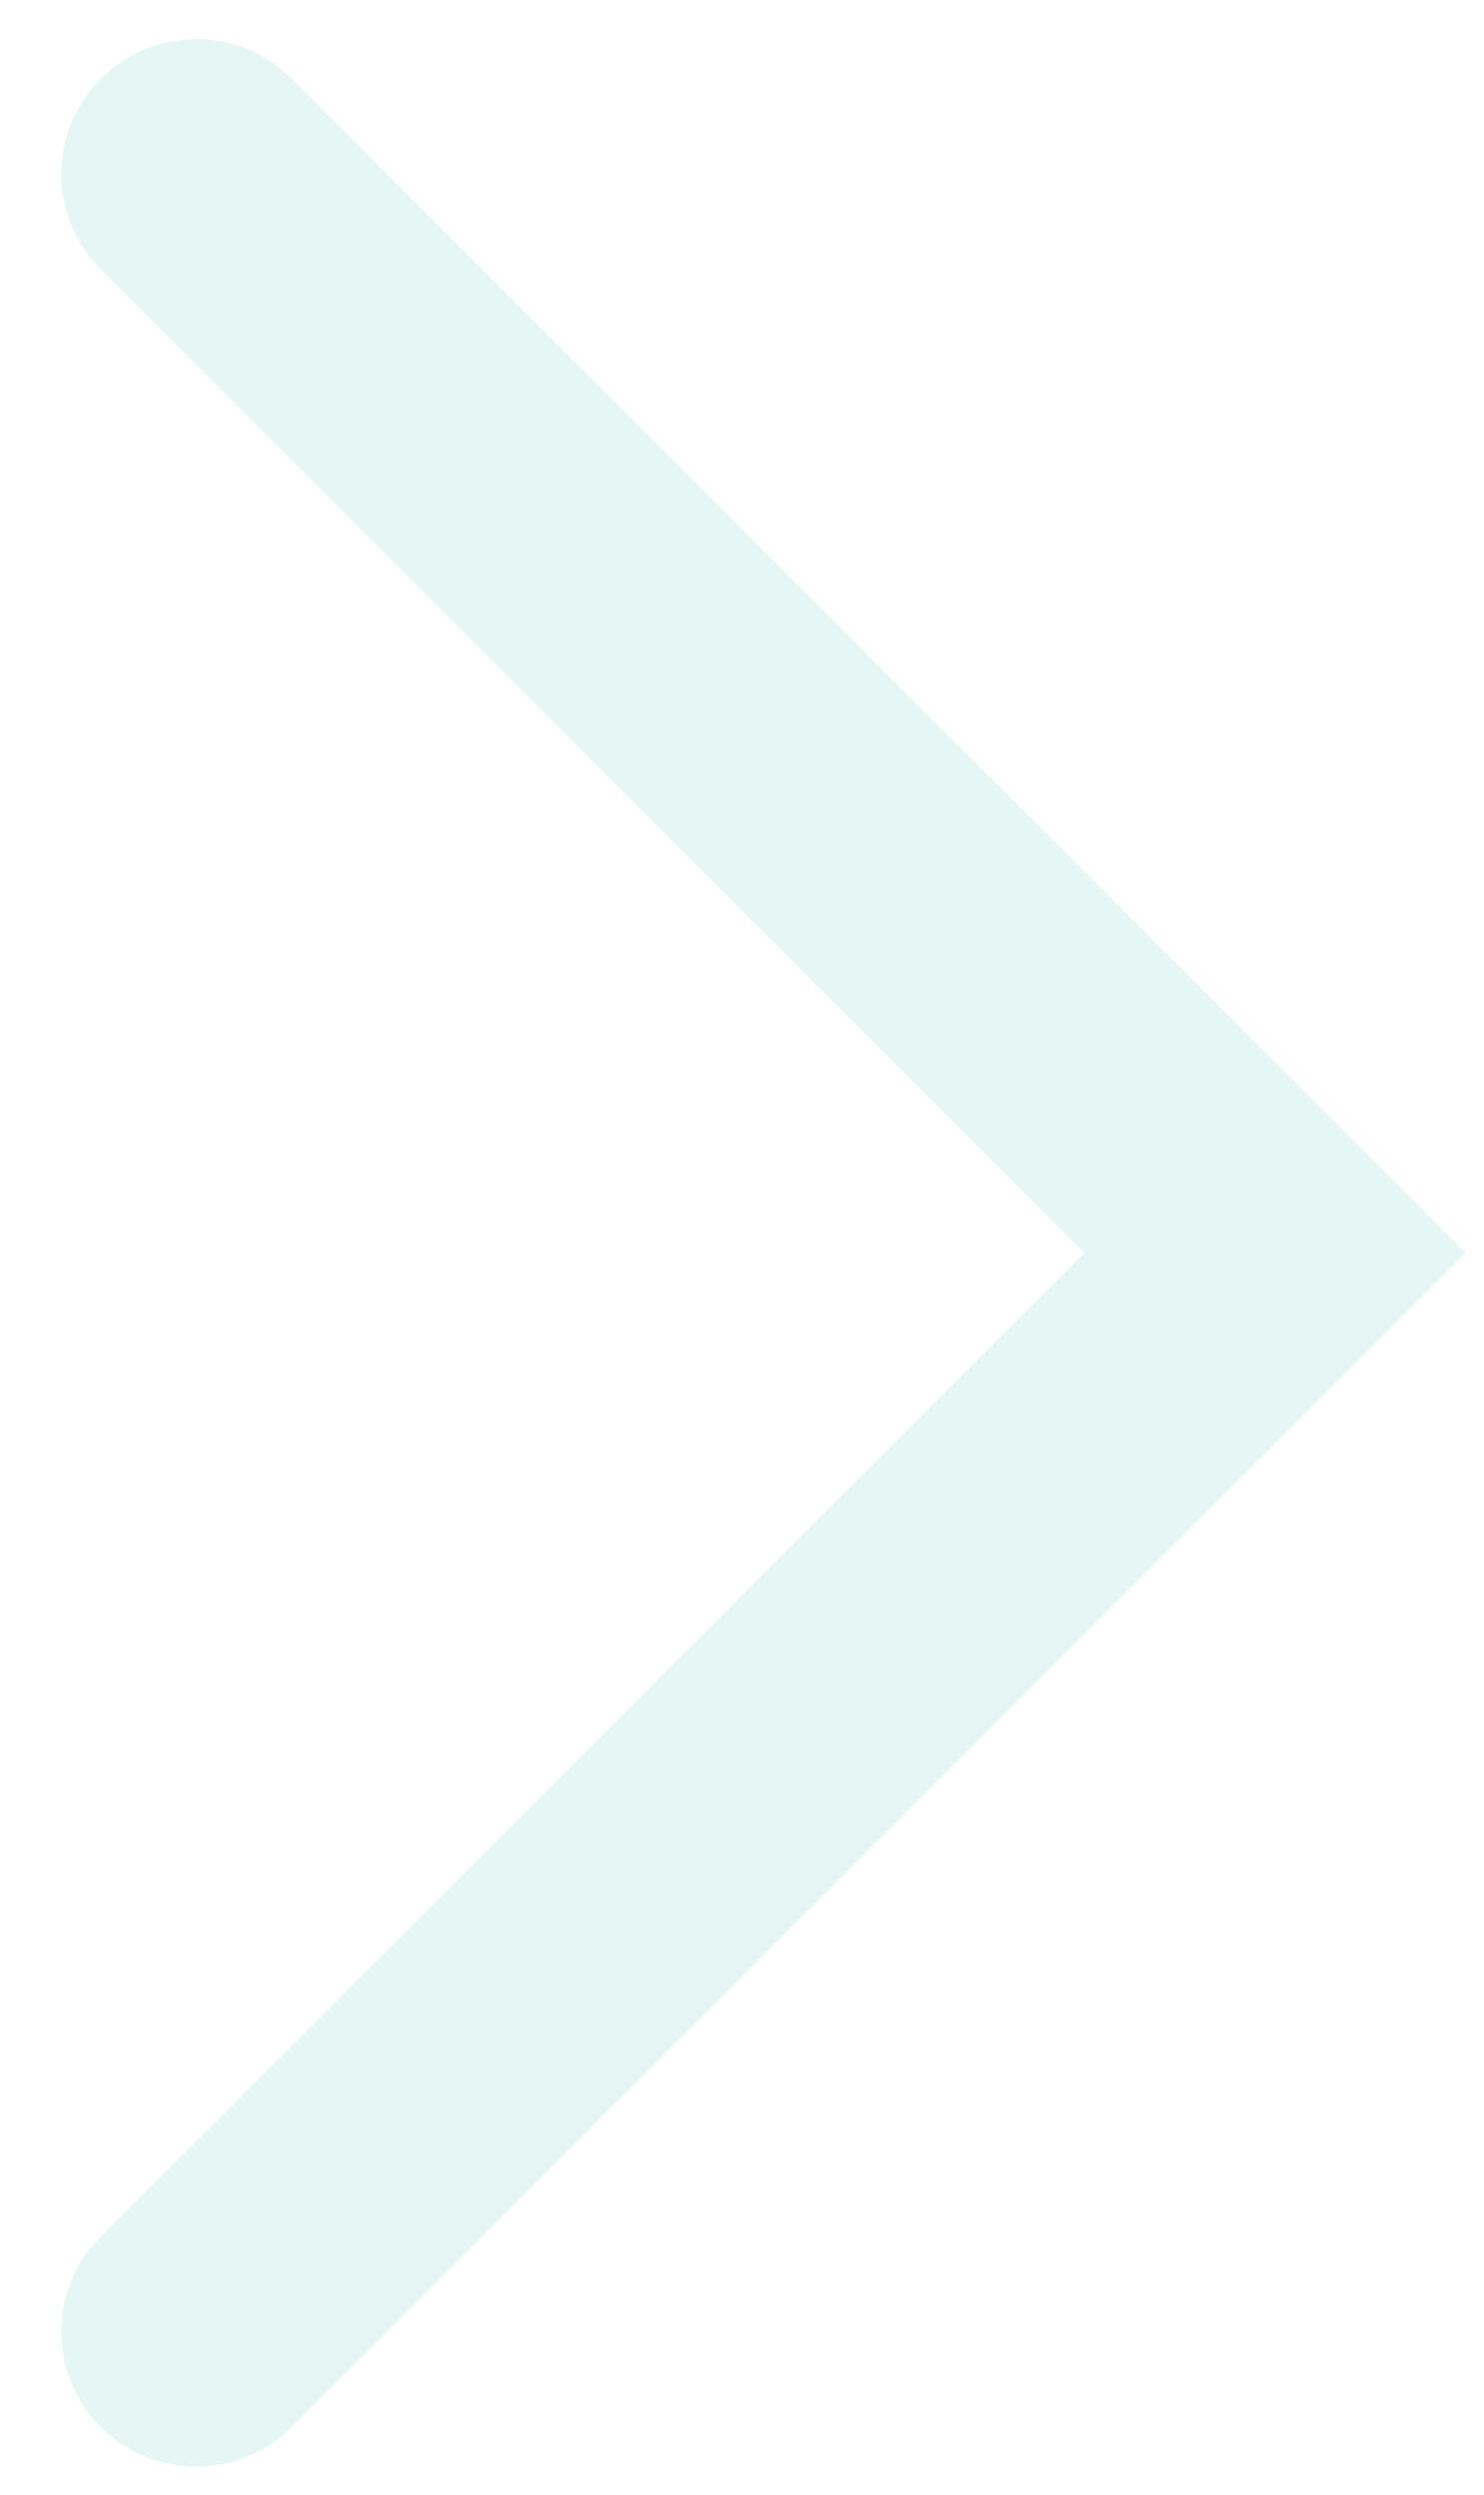
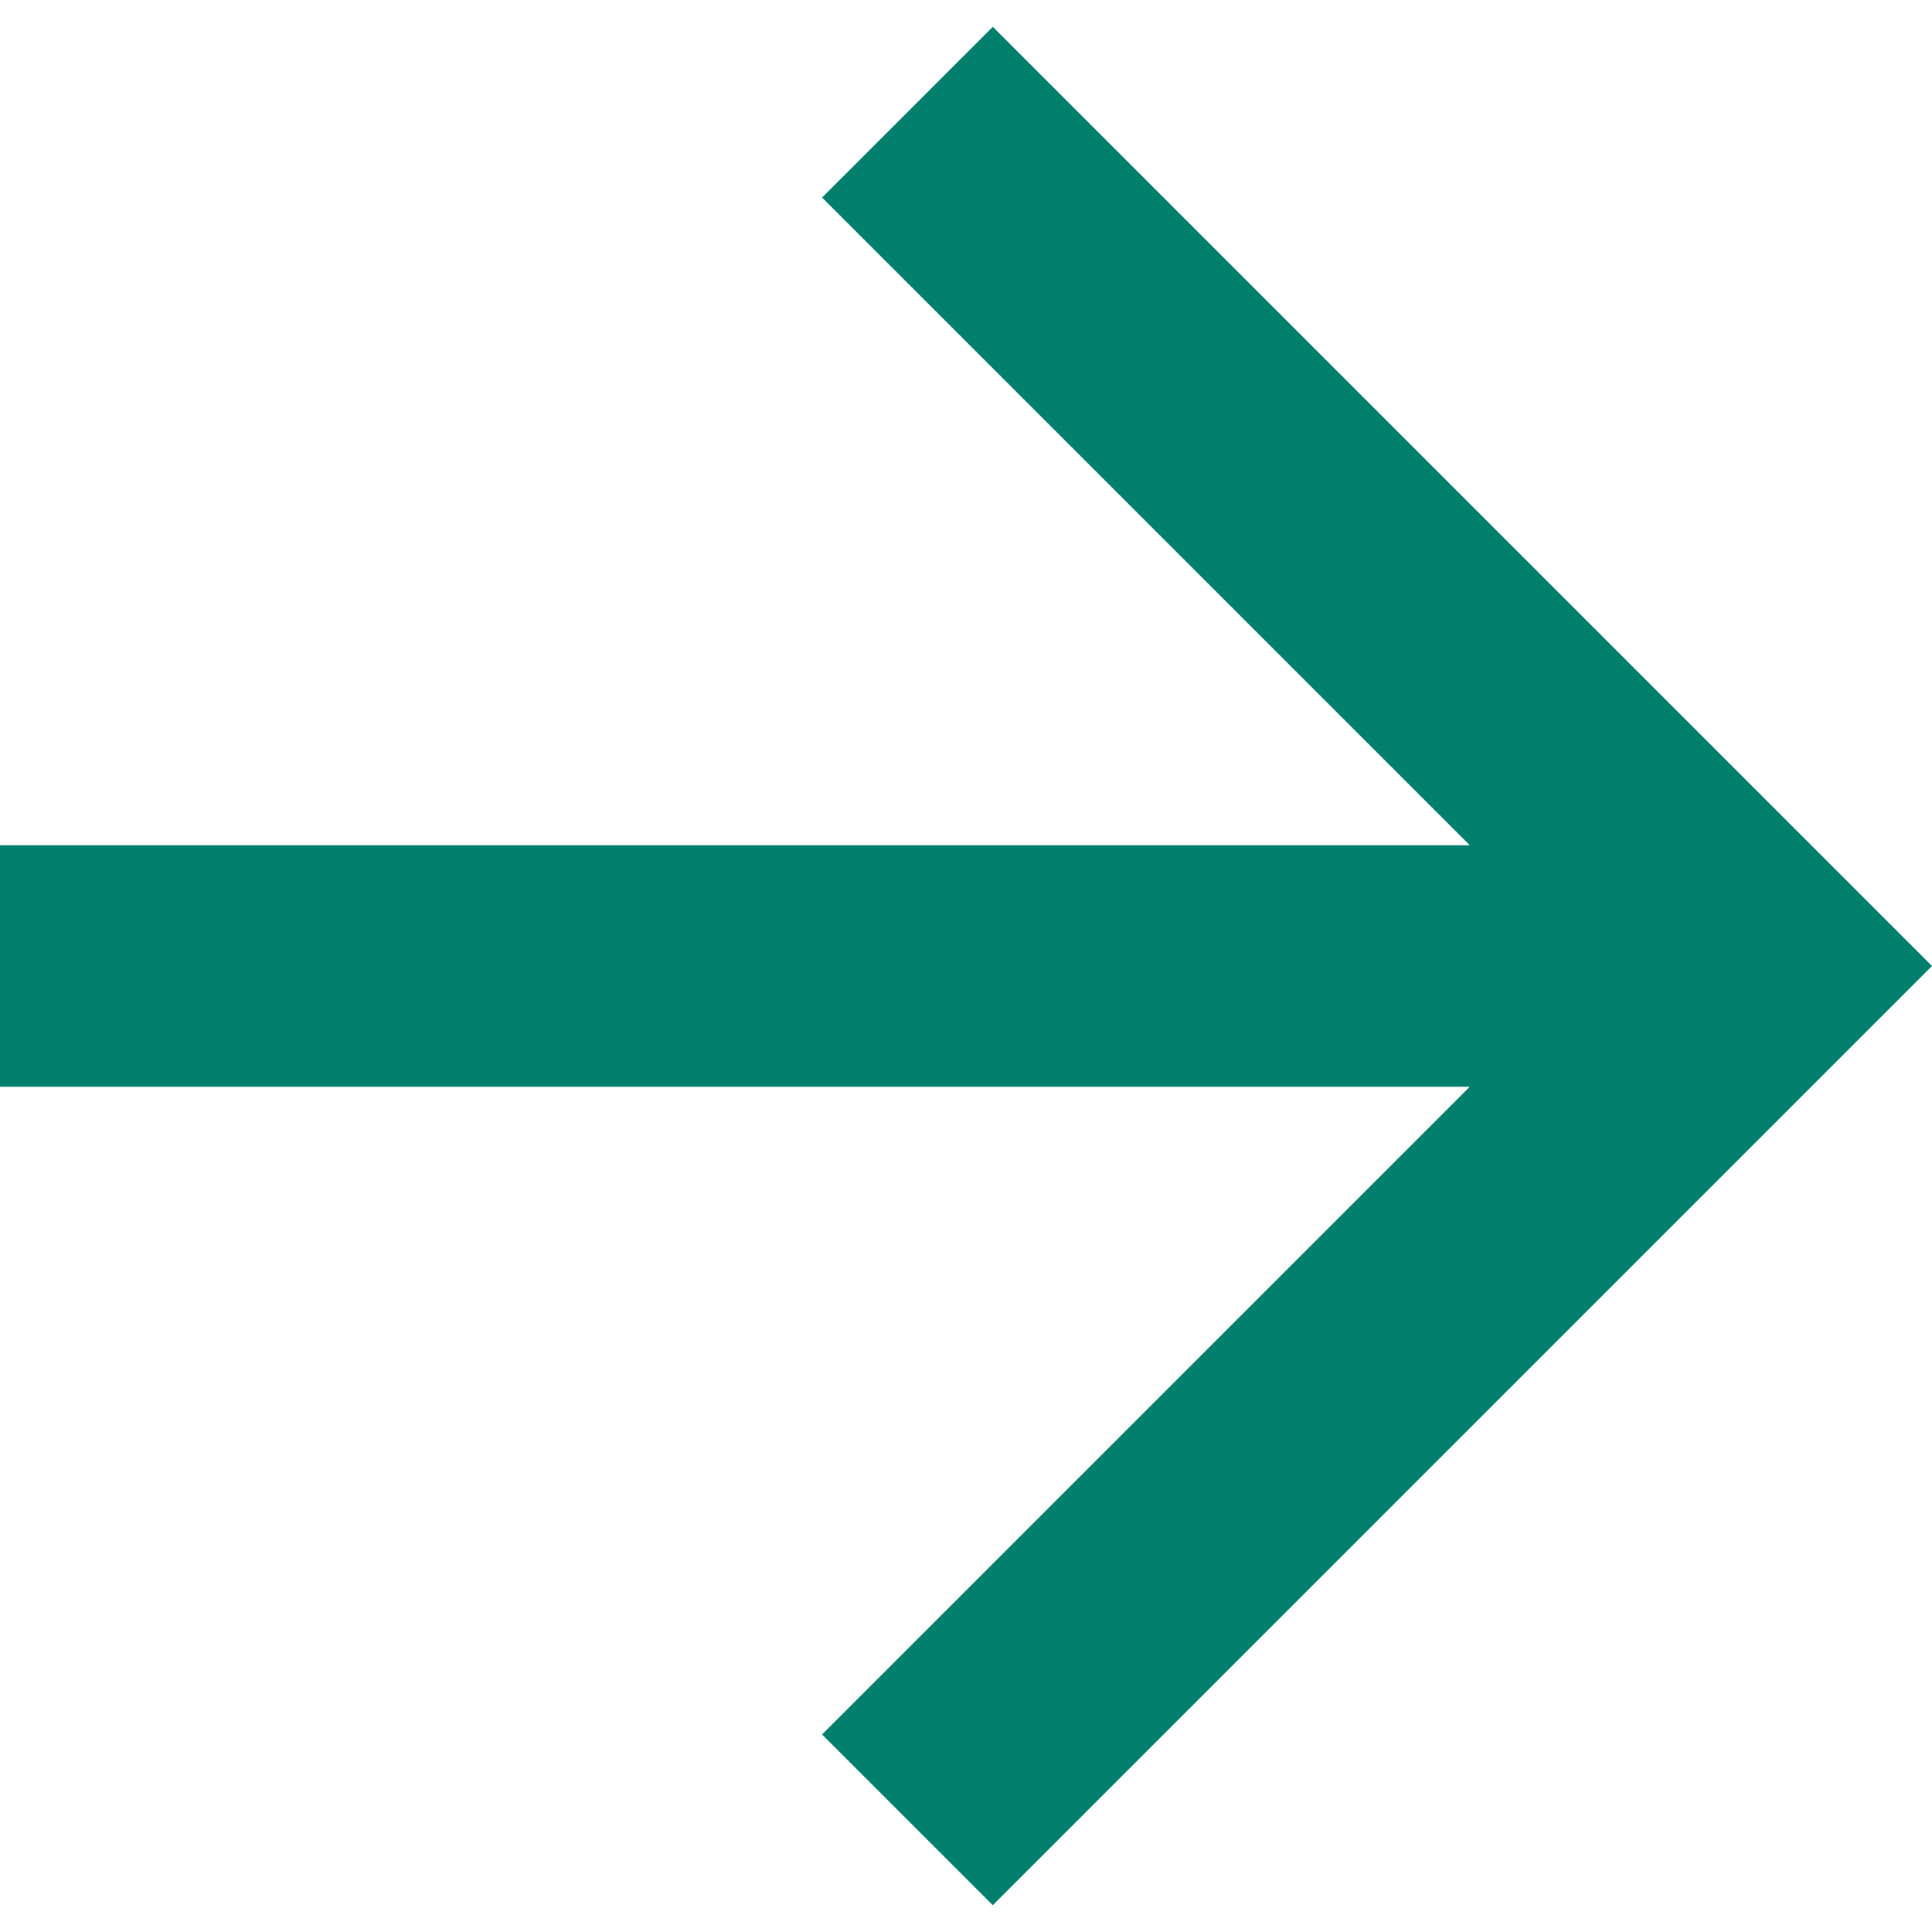
- <svg xmlns="http://www.w3.org/2000/svg" width="22" height="37" viewBox="0 0 22 37" fill="none">
-   <path d="M2.909 2.58L18.909 18.58L2.909 34.58" stroke="#E6F6F4" stroke-width="4" stroke-linecap="round" />
+ <svg xmlns="http://www.w3.org/2000/svg" width="16" height="16" viewBox="0 0 16 16" fill="none">
+   <path d="M12.172 7H0V9H12.172L6.808 14.364L8.222 15.778L16 8L8.222 0.222L6.808 1.636L12.172 7Z" fill="#007F6D" />
</svg>
